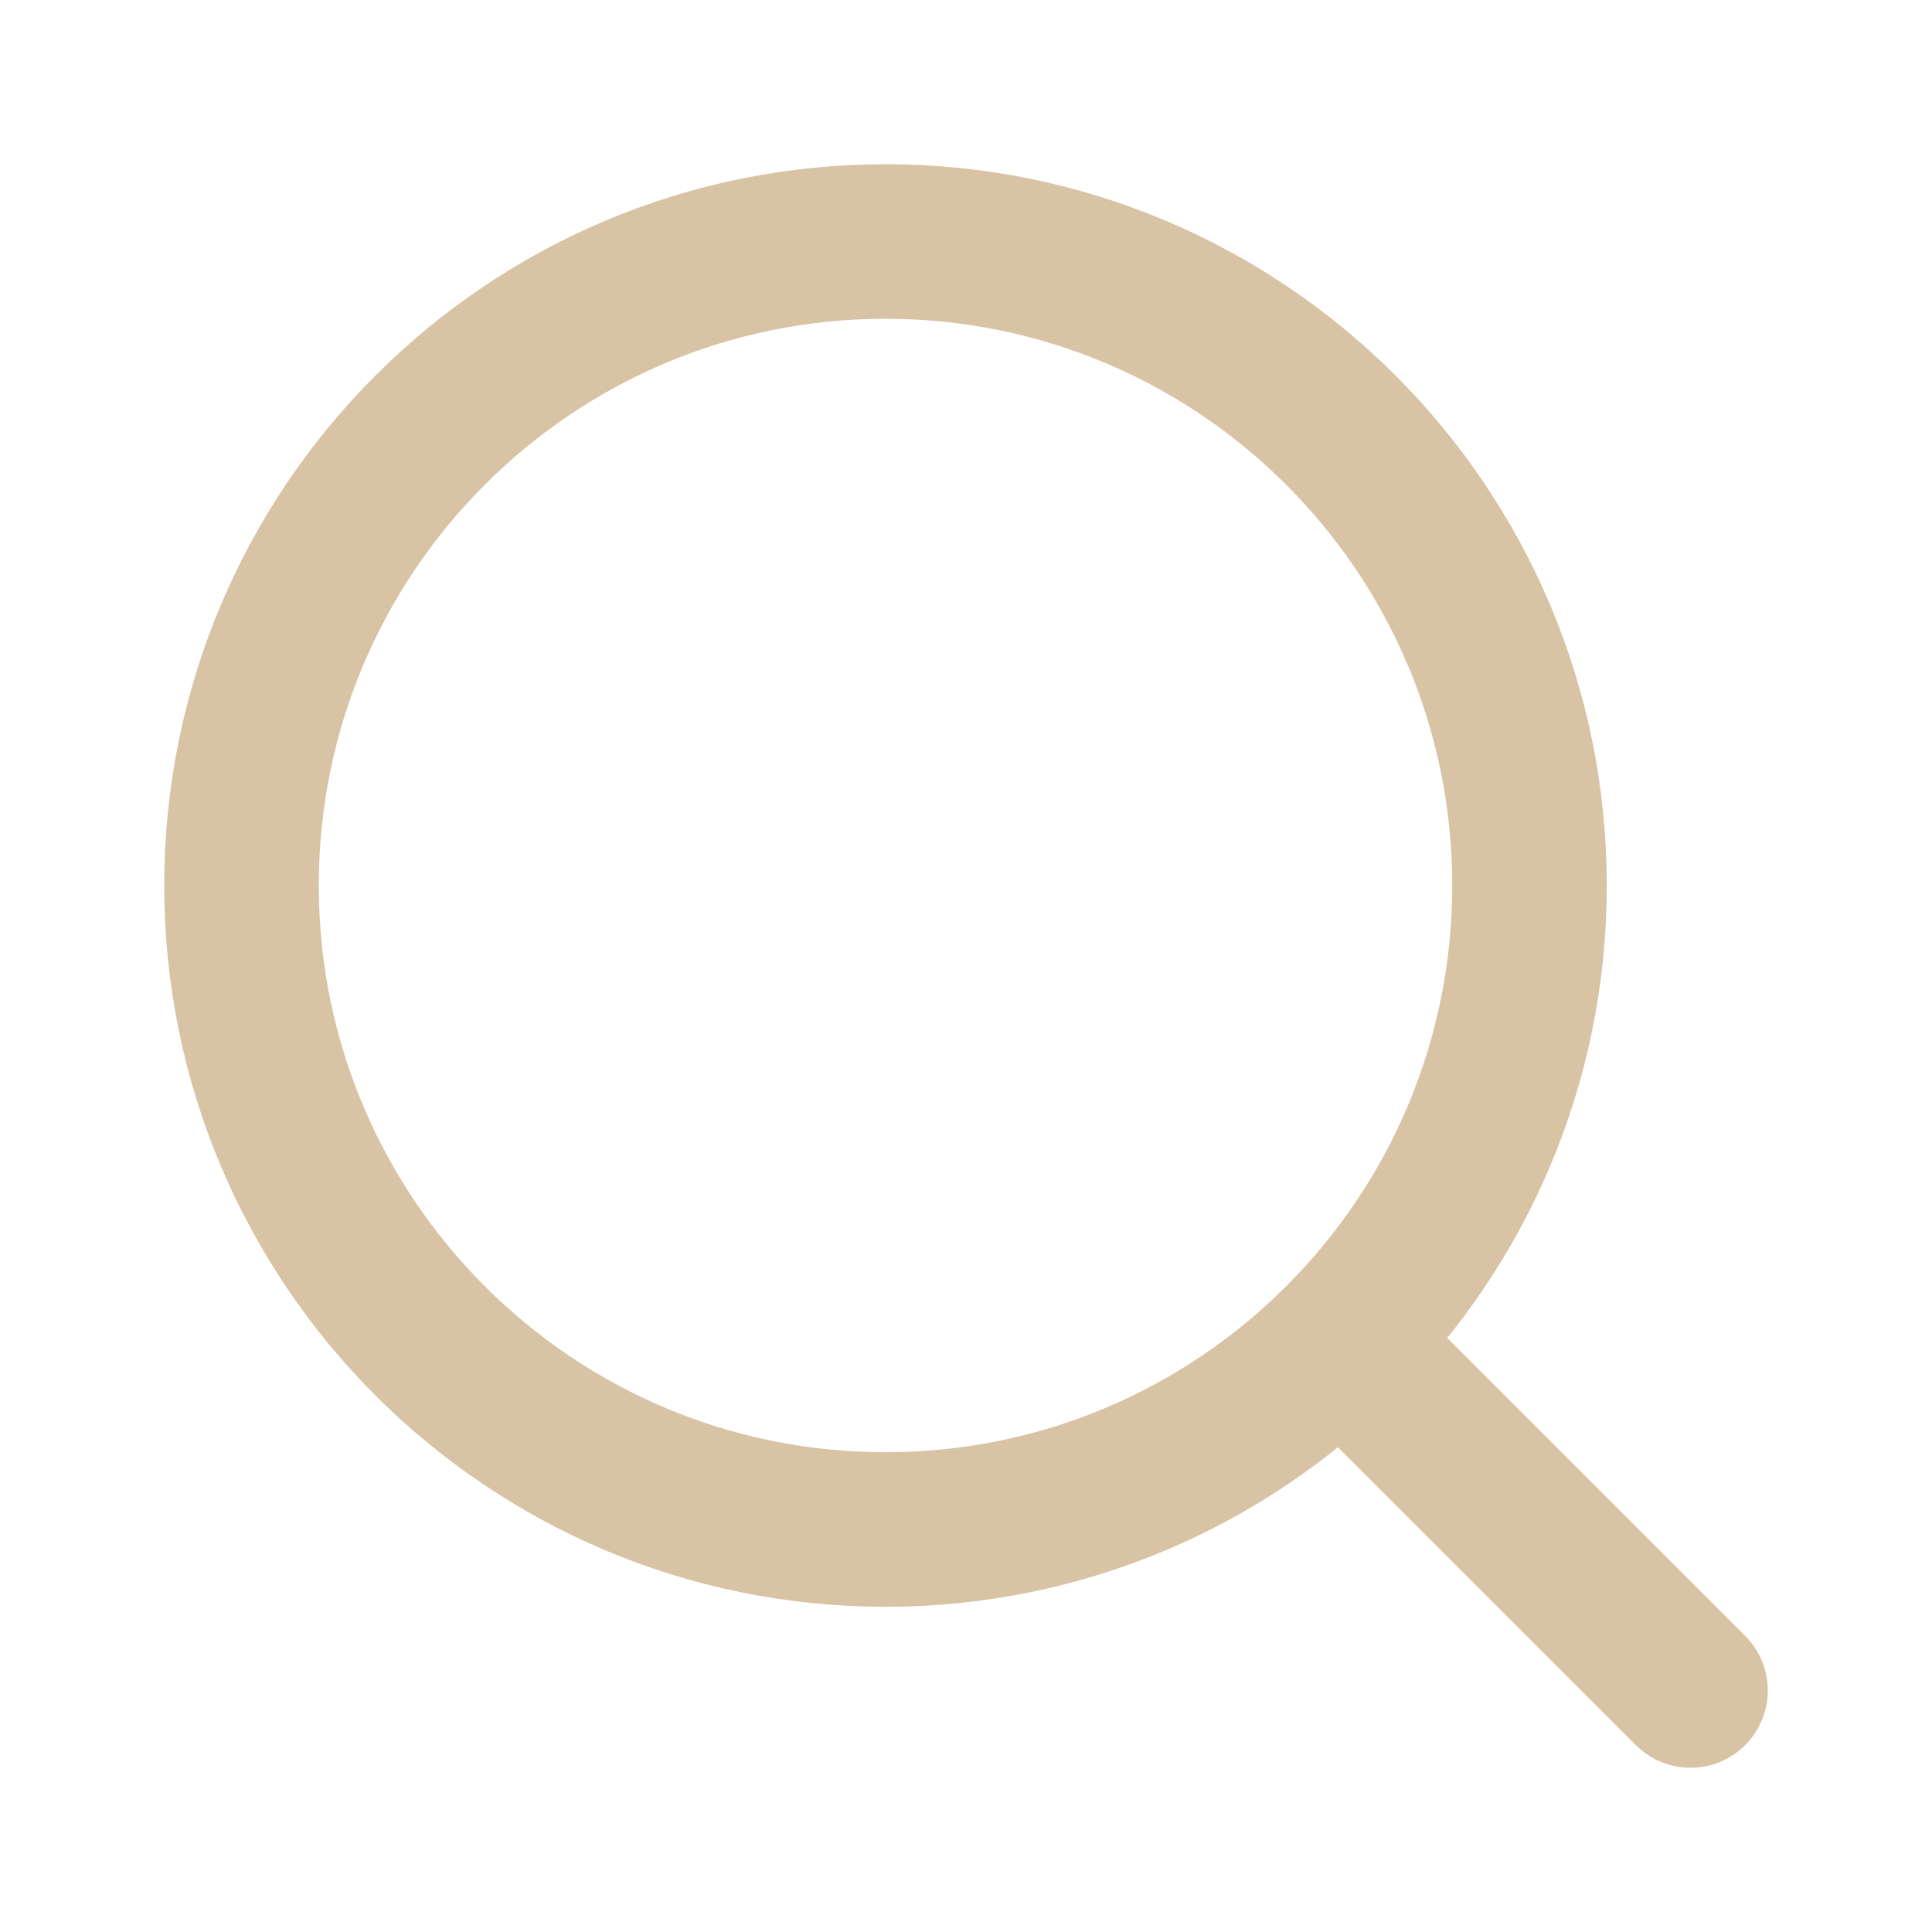
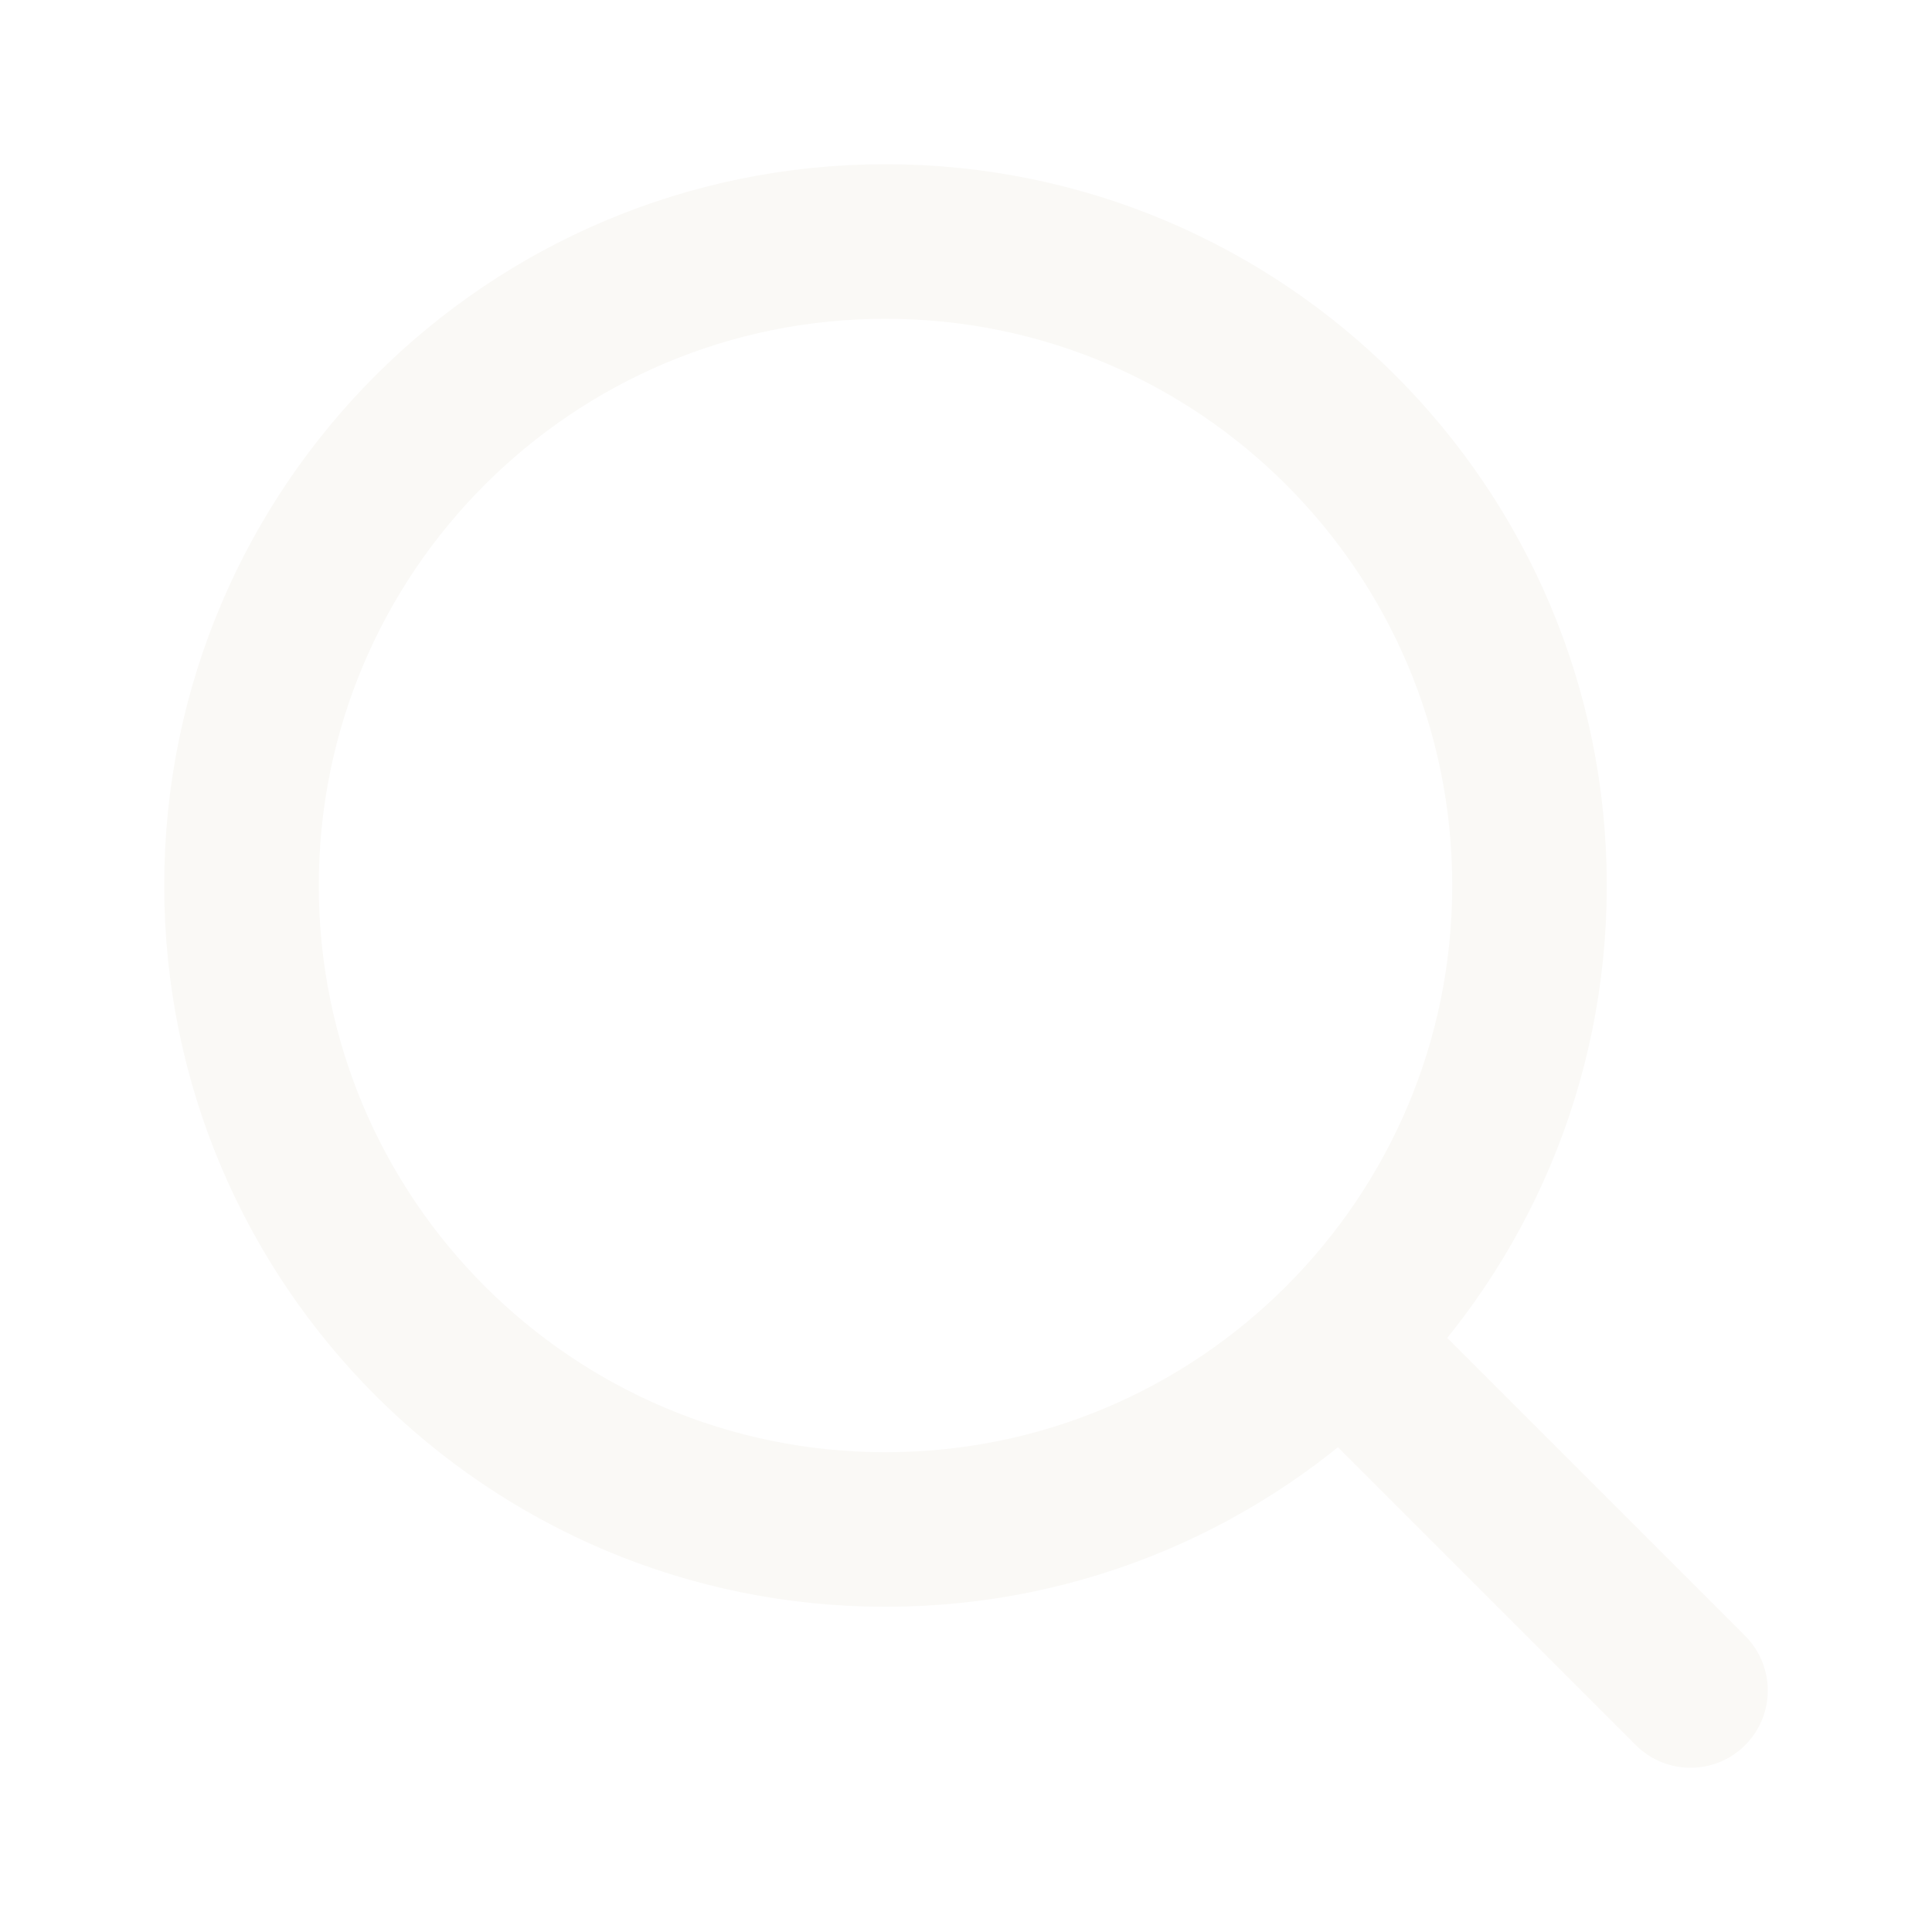
<svg xmlns="http://www.w3.org/2000/svg" preserveAspectRatio="none" overflow="visible" style="display: block;" width="24" height="24" viewBox="0 0 24 24" fill="none">
  <g id="search">
-     <path id="Vector" d="M21 21L16.7 16.7M19 11C19 15.418 15.418 19 11 19C6.582 19 3 15.418 3 11C3 6.582 6.582 3 11 3C15.418 3 19 6.582 19 11Z" stroke="#D8C3A5" stroke-width="1.92" stroke-linecap="round" stroke-linejoin="round" />
+     <path id="Vector" d="M21 21L16.7 16.7M19 11C19 15.418 15.418 19 11 19C6.582 19 3 15.418 3 11C3 6.582 6.582 3 11 3C15.418 3 19 6.582 19 11Z" stroke="#FAF9F6" stroke-width="1.92" stroke-linecap="round" stroke-linejoin="round" />
  </g>
</svg>
